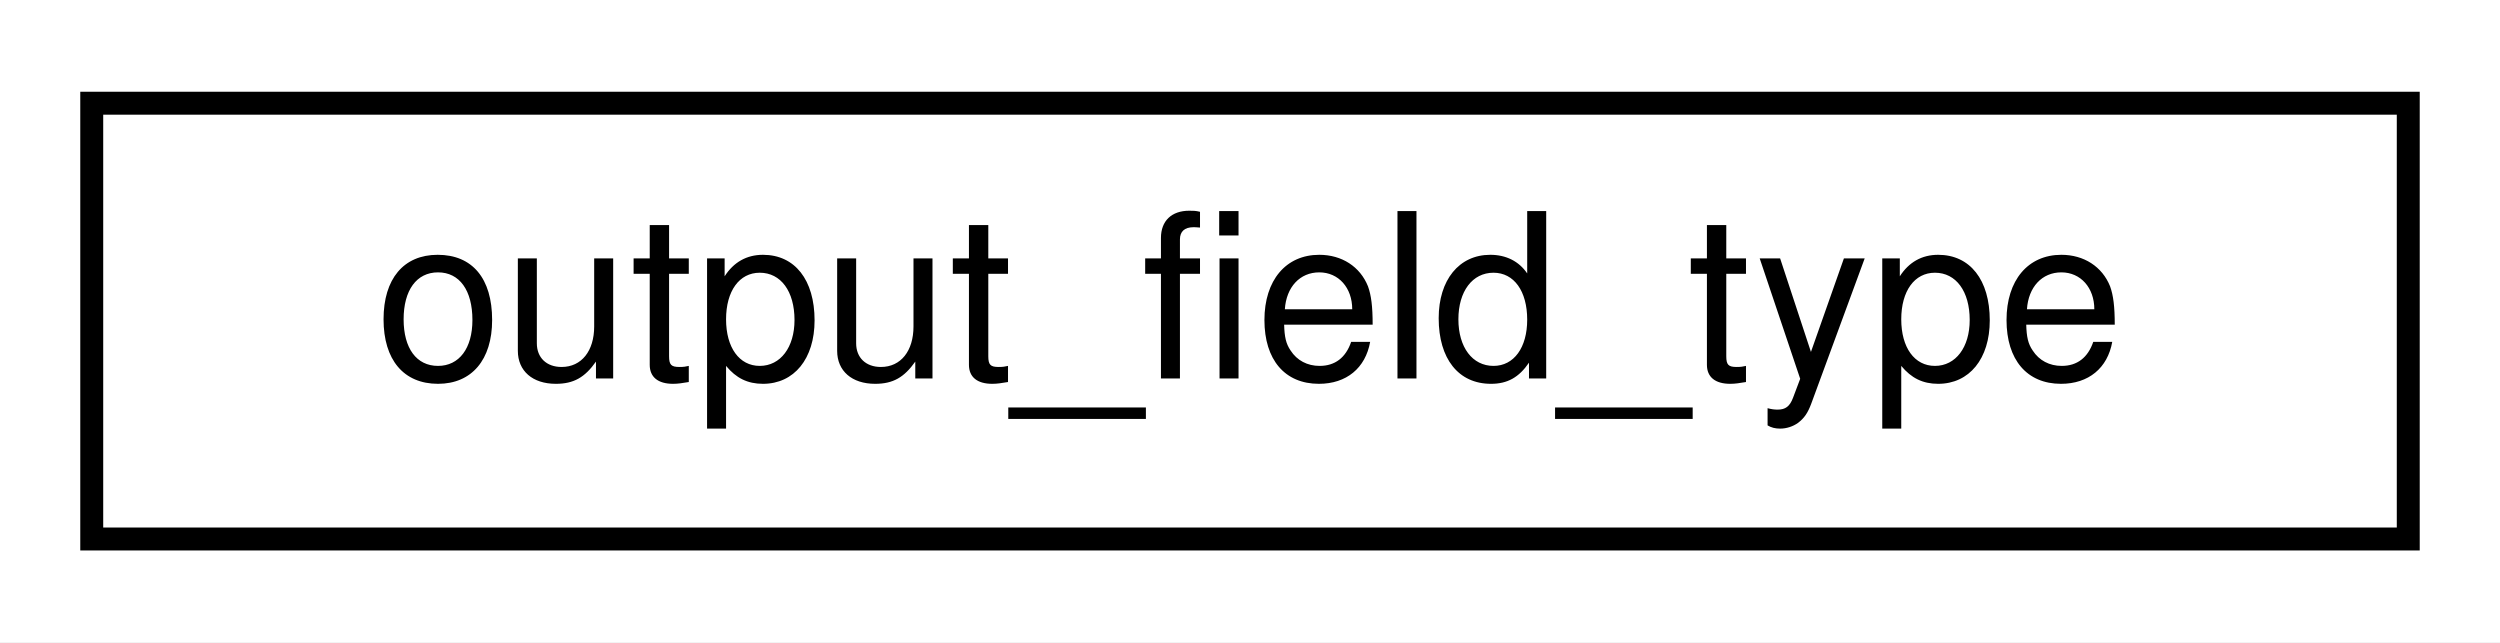
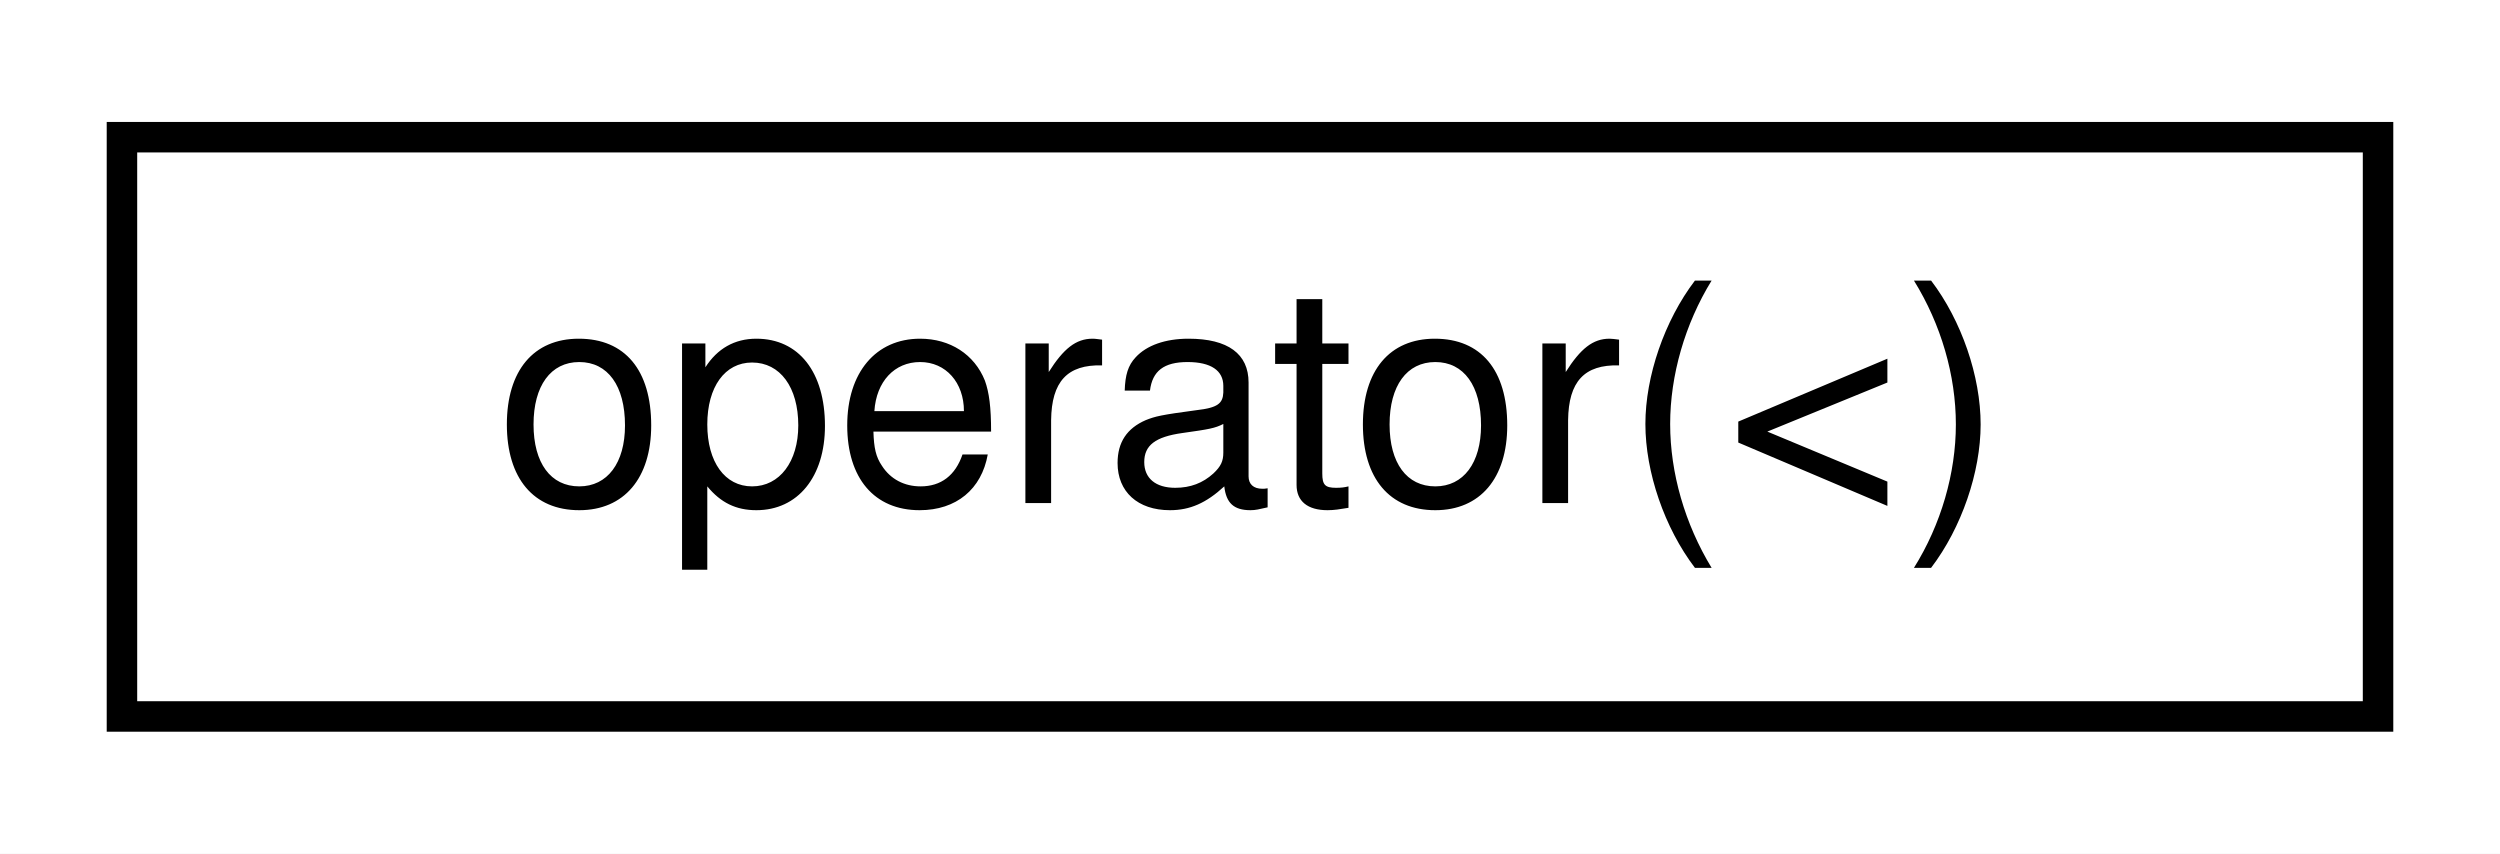
- <svg xmlns="http://www.w3.org/2000/svg" xmlns:xlink="http://www.w3.org/1999/xlink" width="109pt" height="28pt" viewBox="0.00 0.00 109.00 28.00">
+ <svg xmlns="http://www.w3.org/2000/svg" xmlns:xlink="http://www.w3.org/1999/xlink" width="82pt" height="28pt" viewBox="0.00 0.00 82.00 28.00">
  <g id="graph0" class="graph" transform="scale(1 1) rotate(0) translate(4 24)">
-     <polygon fill="white" stroke="transparent" points="-4,4 -4,-24 105,-24 105,4 -4,4" />
+     <polygon fill="white" stroke="transparent" points="-4,4 -4,-24 78,-24 78,4 -4,4" />
    <g id="node1" class="node">
      <g id="a_node1">
-         <a xlink:href="group__diag__data__mod.html#structdiag__data__mod_1_1output__field__type" target="_top" xlink:title="Type to hold the output field description.">
-           <polygon fill="white" stroke="black" points="0,-0.5 0,-19.5 101,-19.5 101,-0.5 0,-0.5" />
-           <text text-anchor="middle" x="50.5" y="-7.5" font-family="Helvetica,sans-Serif" font-size="10.00">output_field_type</text>
+         <a xlink:href="group__time__manager__mod.html#interfacetime__manager__mod_1_1operator_07_3_08" target="_top" xlink:title="Operator override interface for use with time_type.">
+           <polygon fill="white" stroke="black" points="0,-0.5 0,-19.5 74,-19.5 74,-0.5 0,-0.5" />
+           <text text-anchor="middle" x="37" y="-7.5" font-family="Helvetica,sans-Serif" font-size="10.00">operator(&lt;)</text>
        </a>
      </g>
    </g>
  </g>
</svg>
